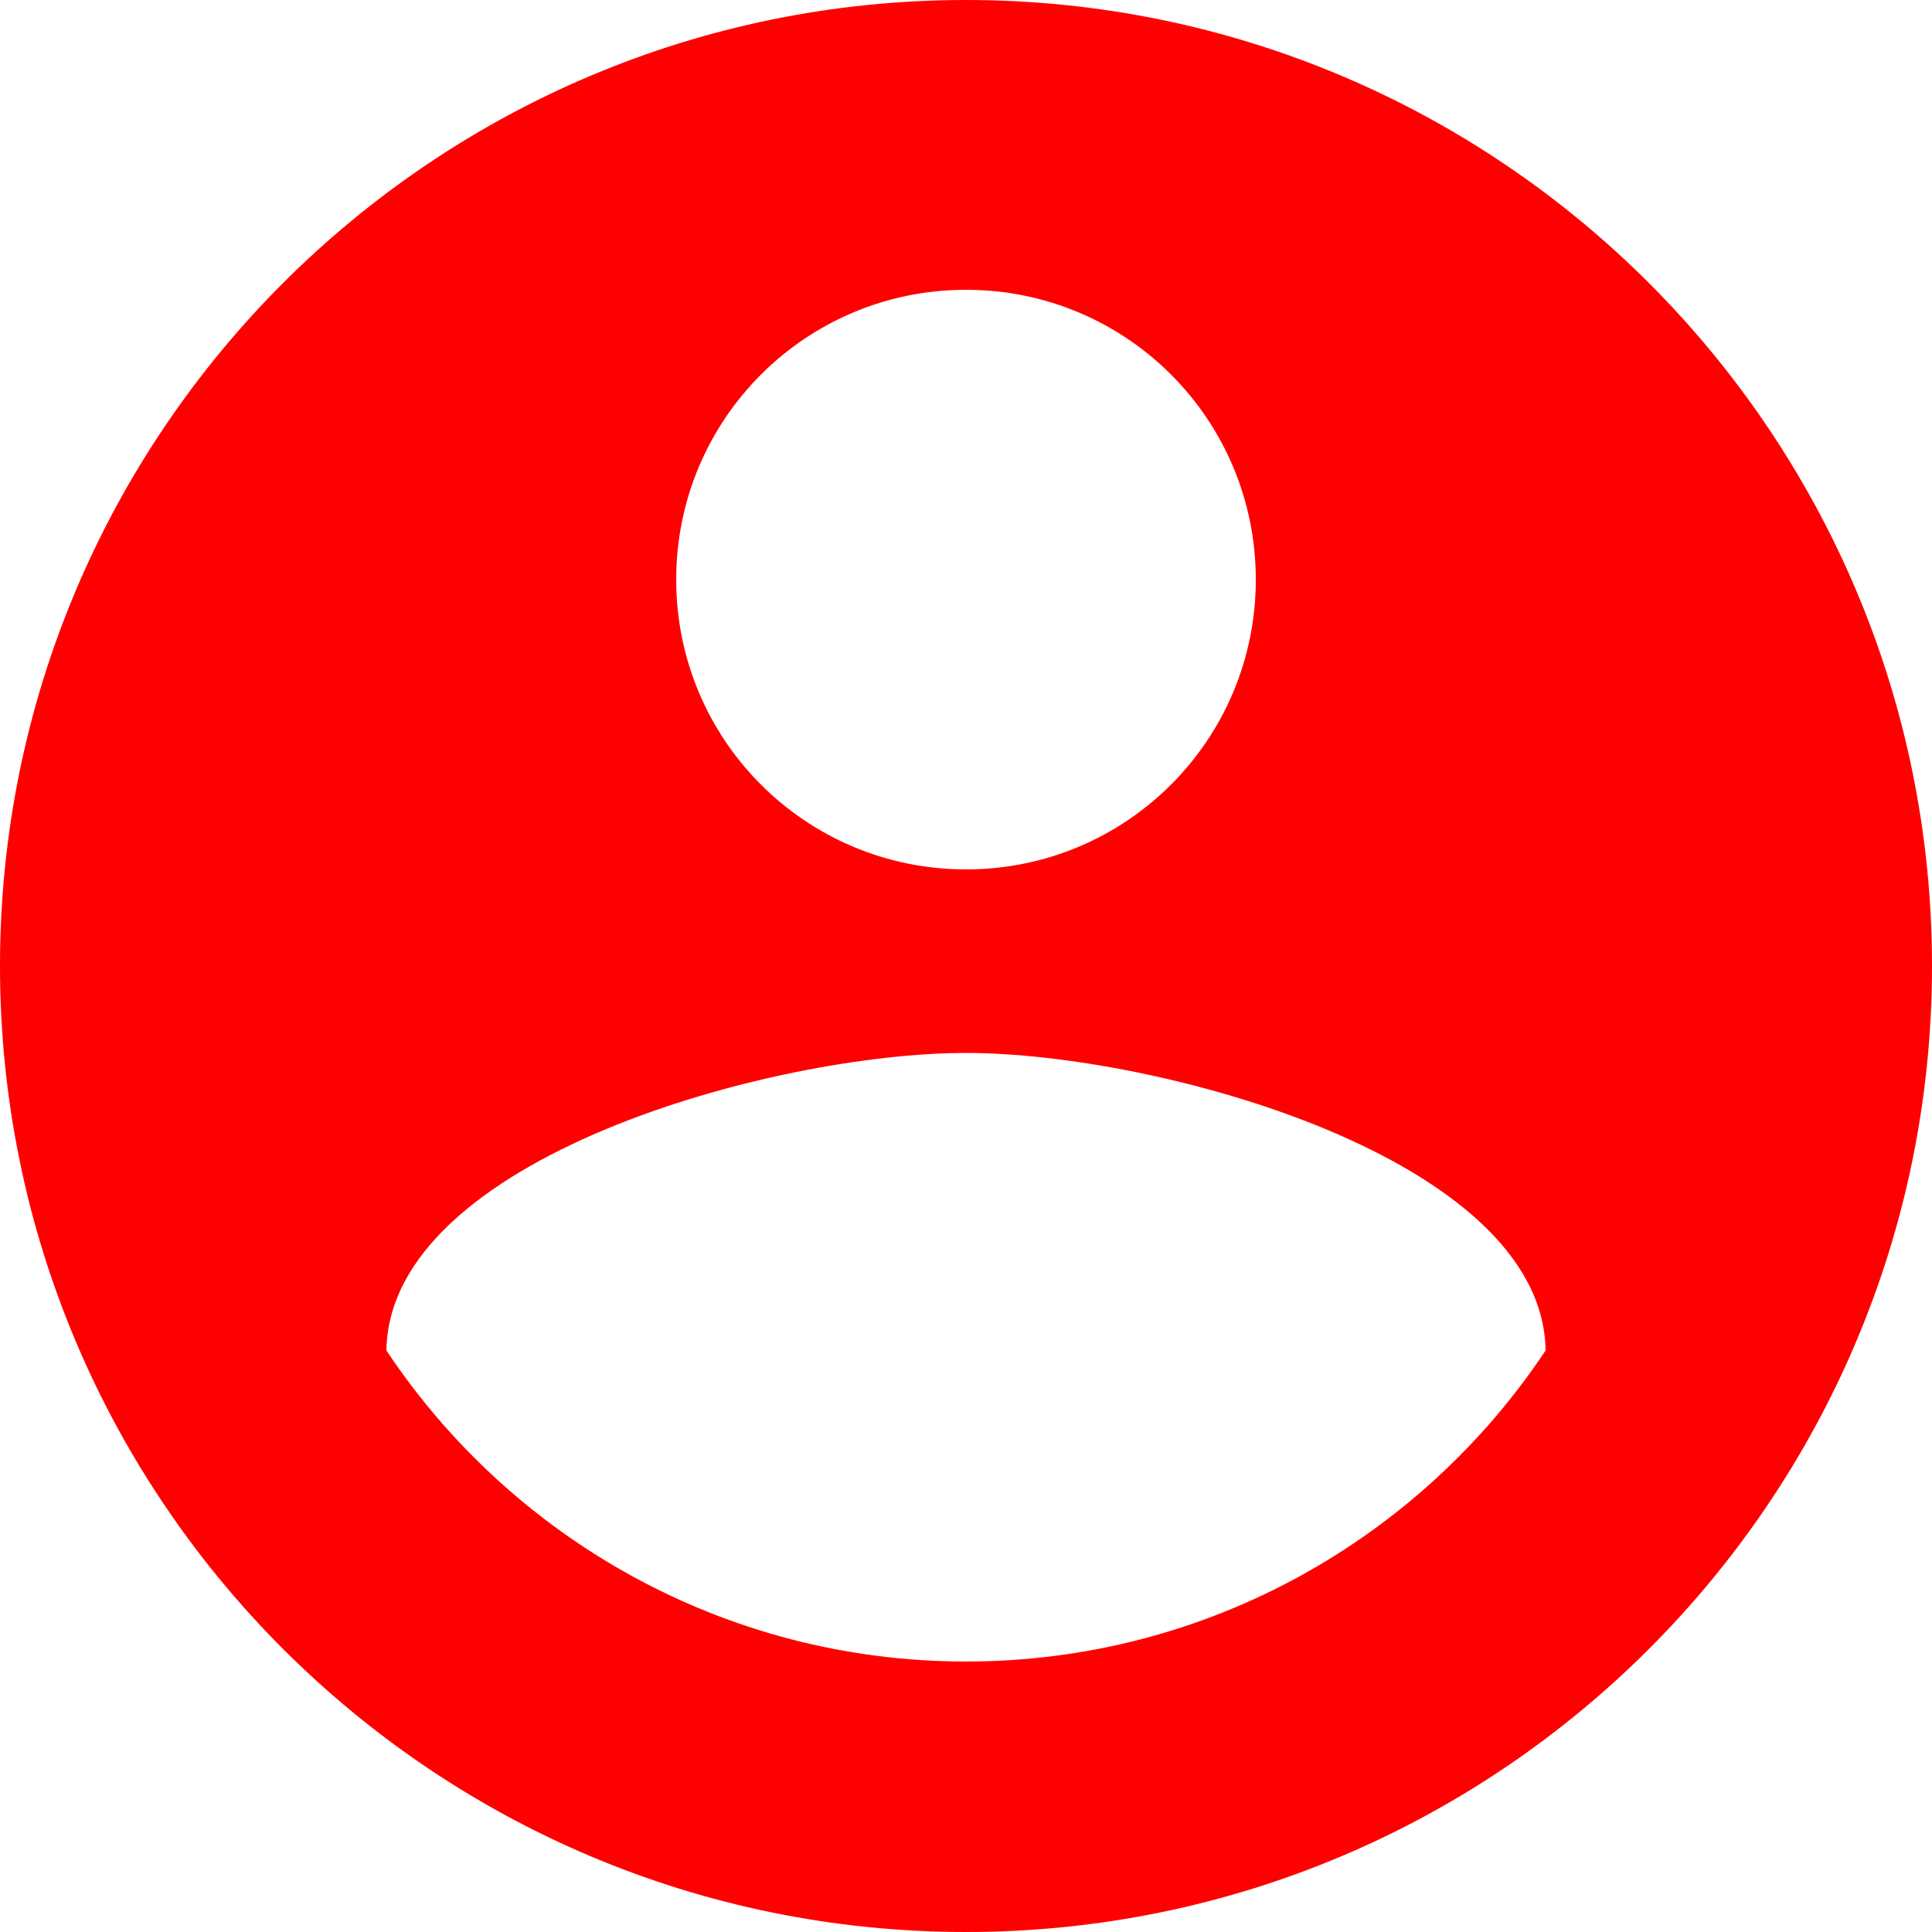
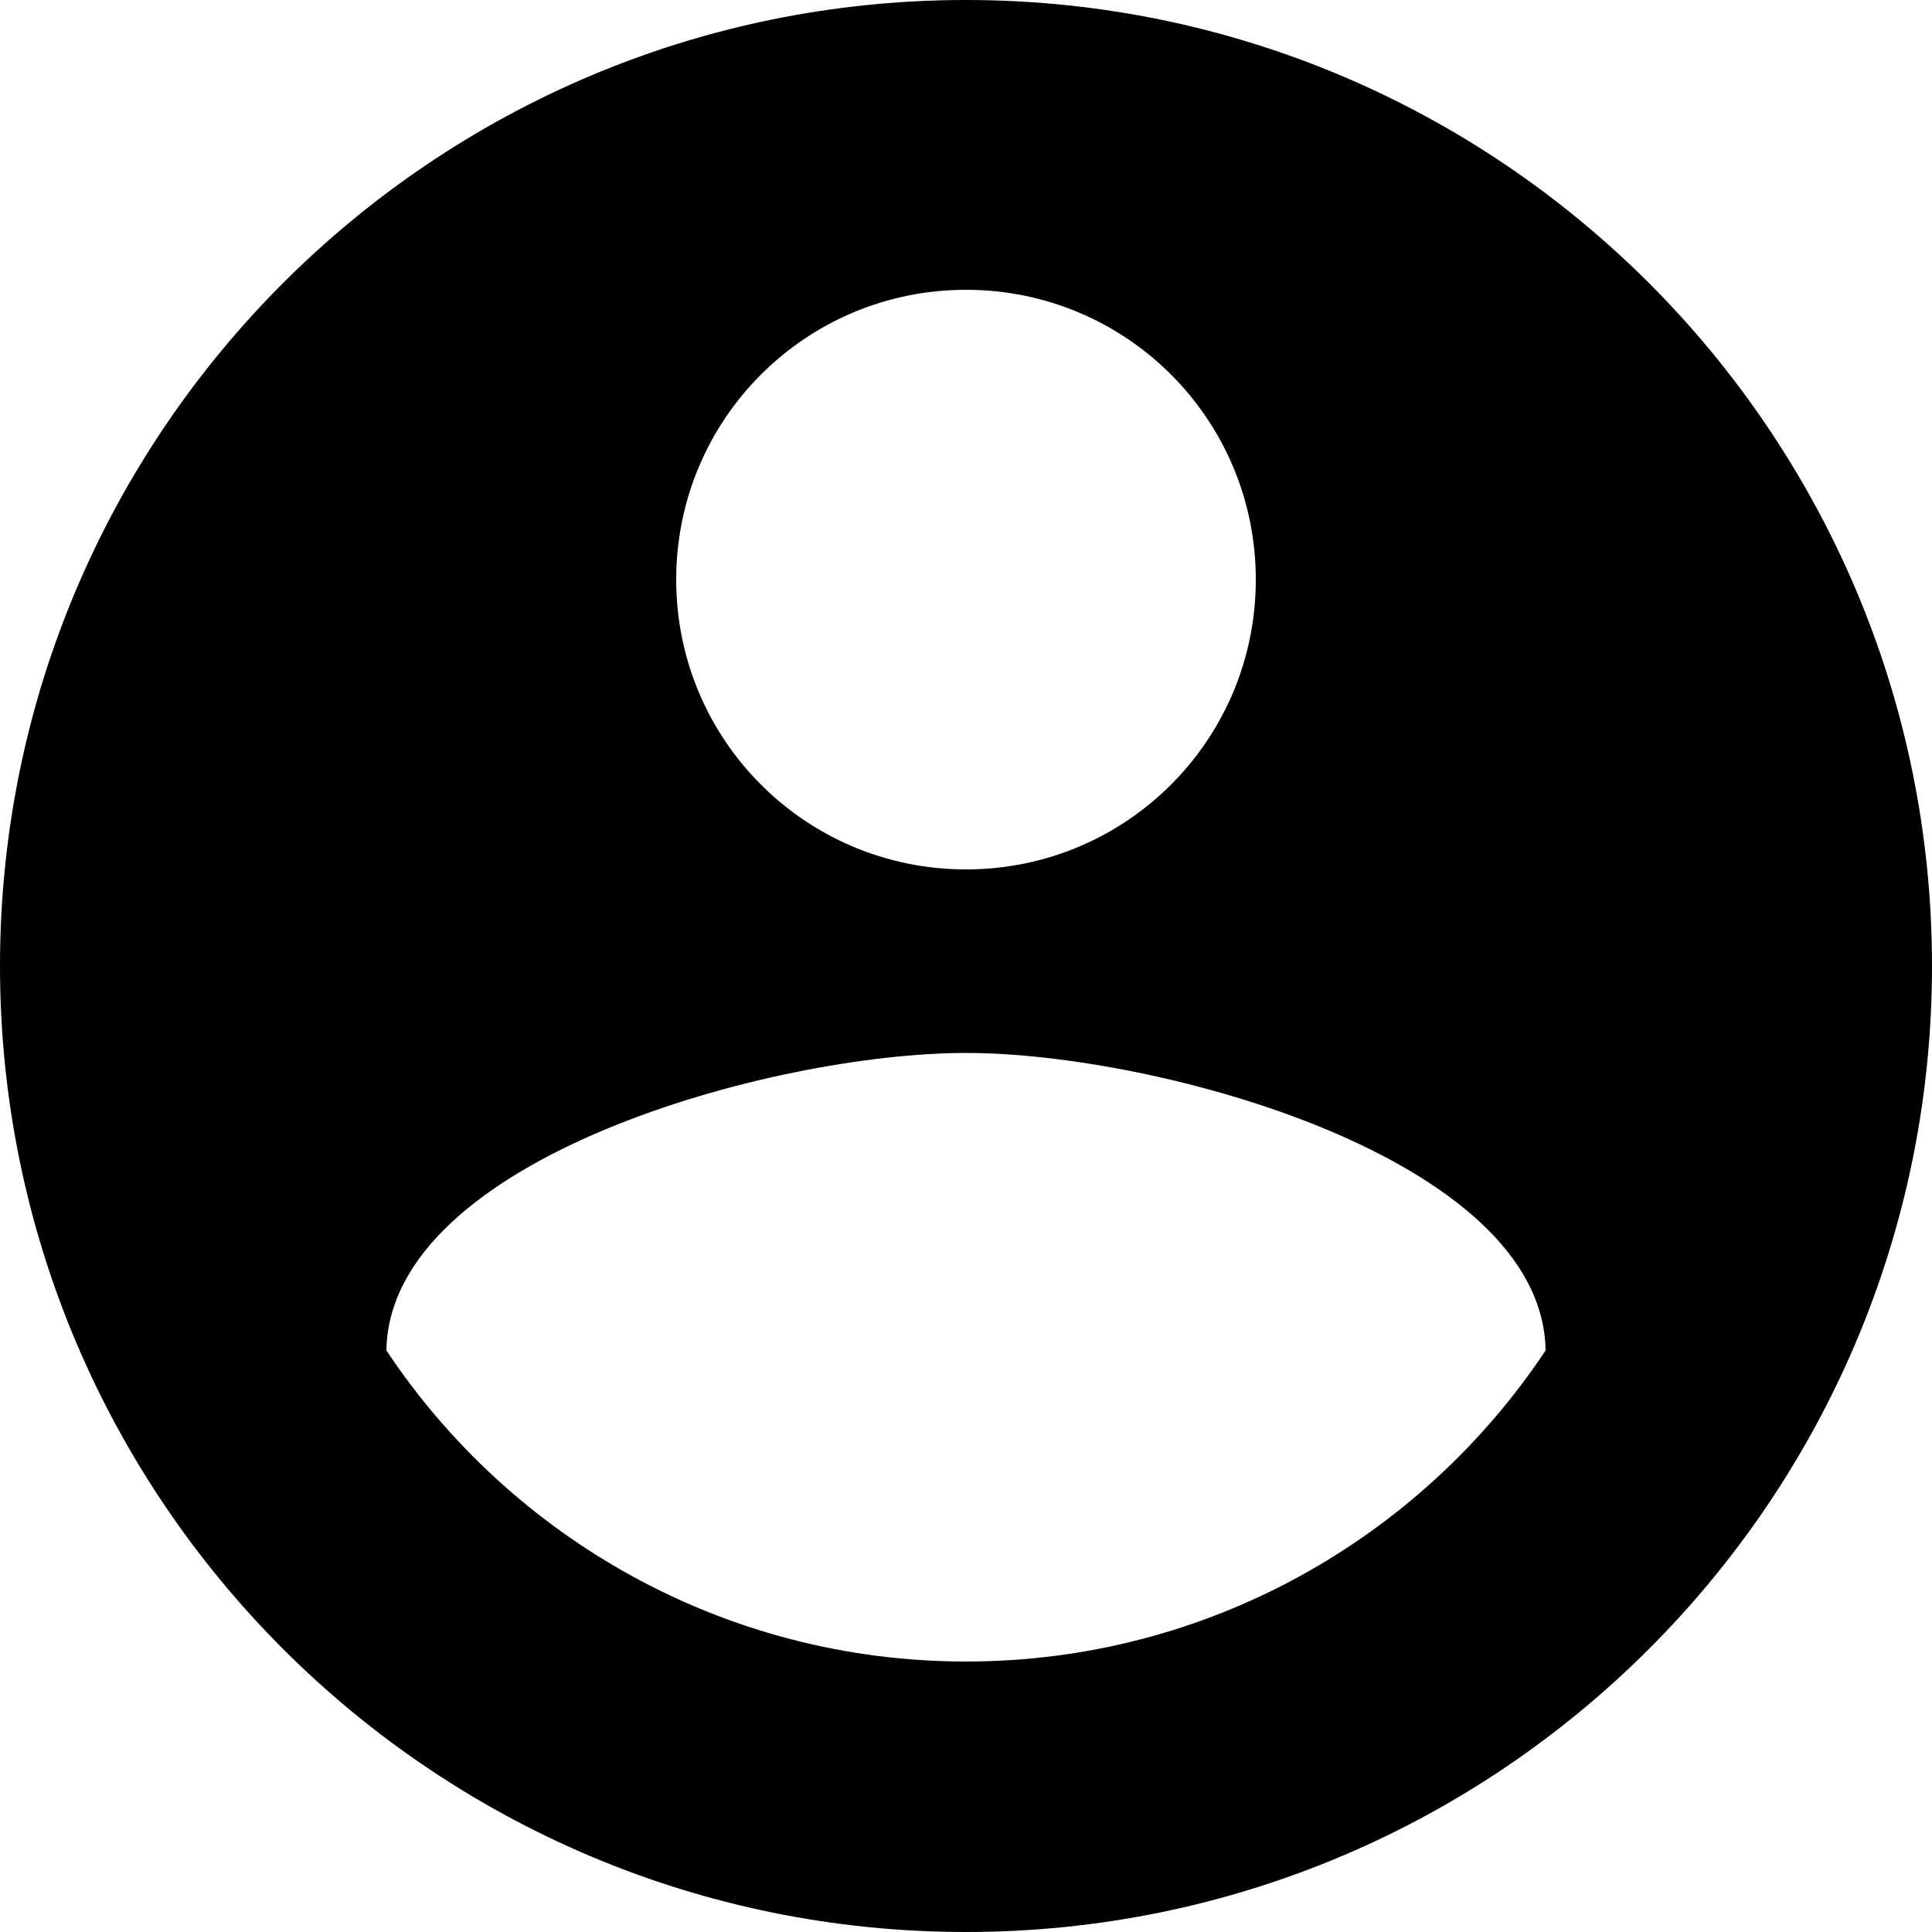
- <svg xmlns="http://www.w3.org/2000/svg" width="20" height="20" fill="red" version="1.1" viewBox="0 0 20 20">
+ <svg xmlns="http://www.w3.org/2000/svg" width="20" height="20" version="1.1" viewBox="0 0 20 20">
  <path d="m10 0c-5.52 0-10 4.48-10 10s4.48 10 10 10 10-4.48 10-10-4.48-10-10-10zm0 3c1.66 0 3 1.34 3 3s-1.34 3-3 3-3-1.34-3-3 1.34-3 3-3zm0 14.2c-2.5 0-4.71-1.28-6-3.22 0.03-1.99 4-3.08 6-3.08 1.99 0 5.97 1.09 6 3.08-1.29 1.94-3.5 3.22-6 3.22z" />
</svg>
